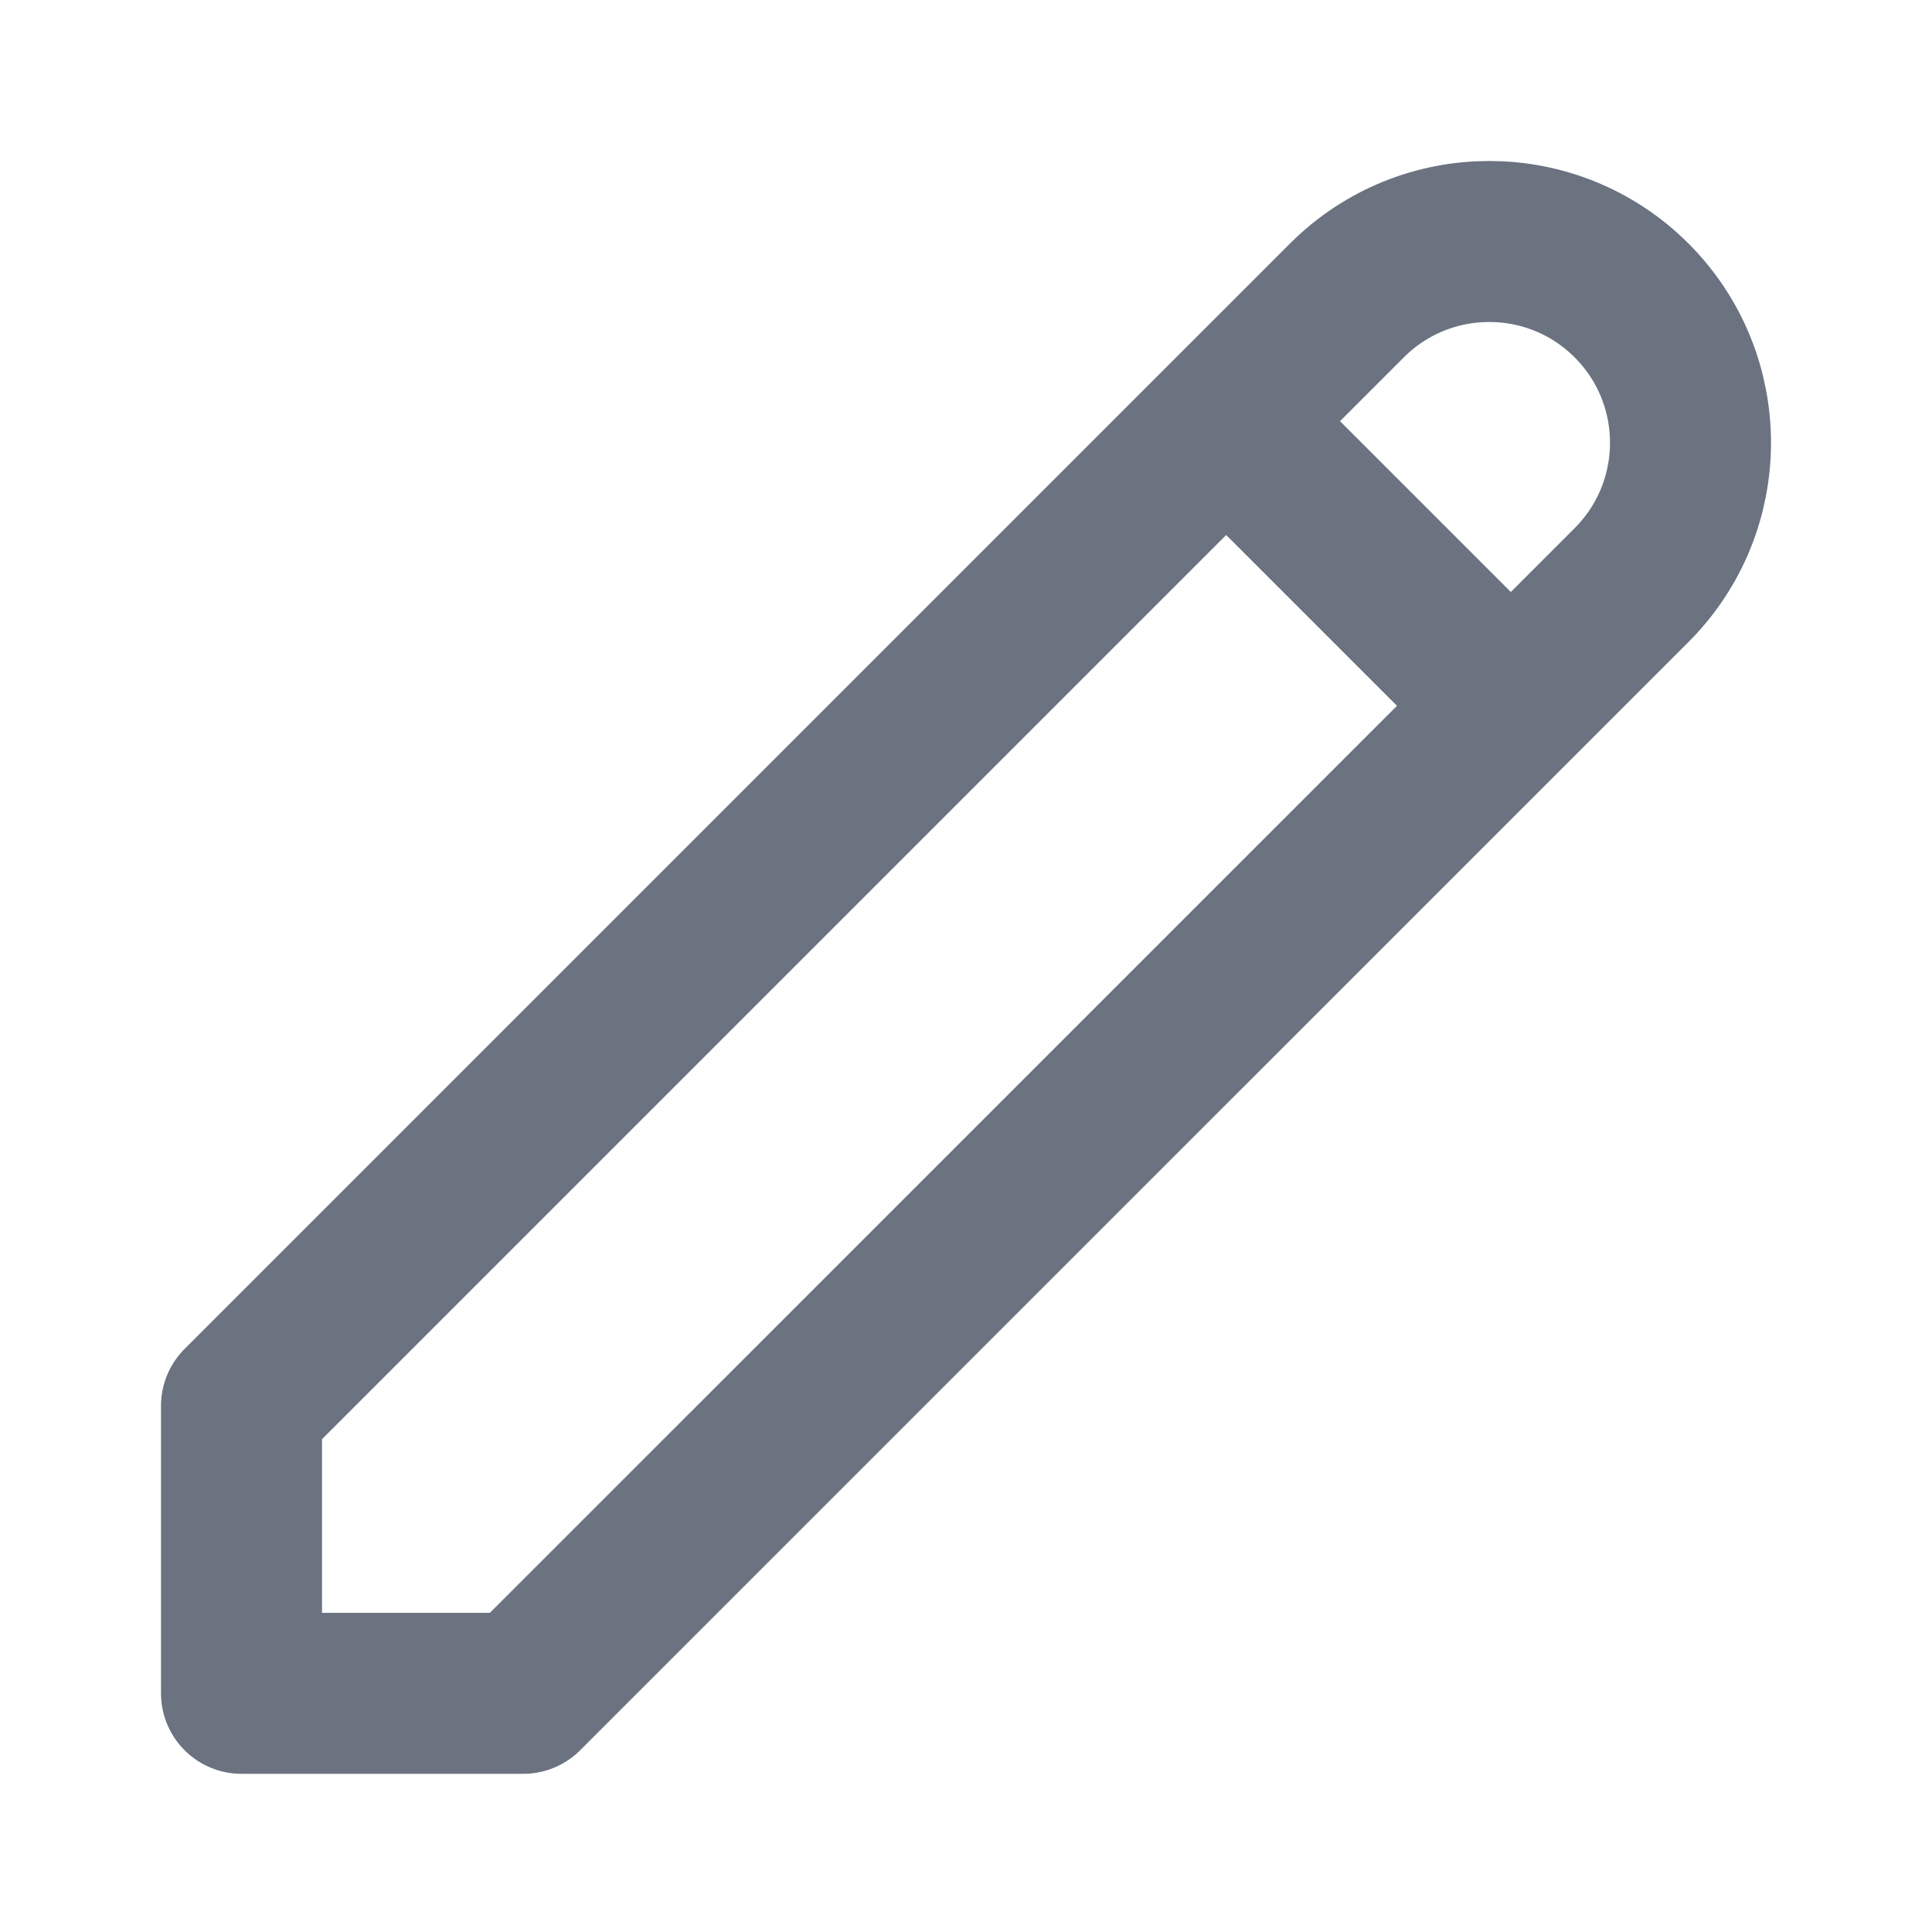
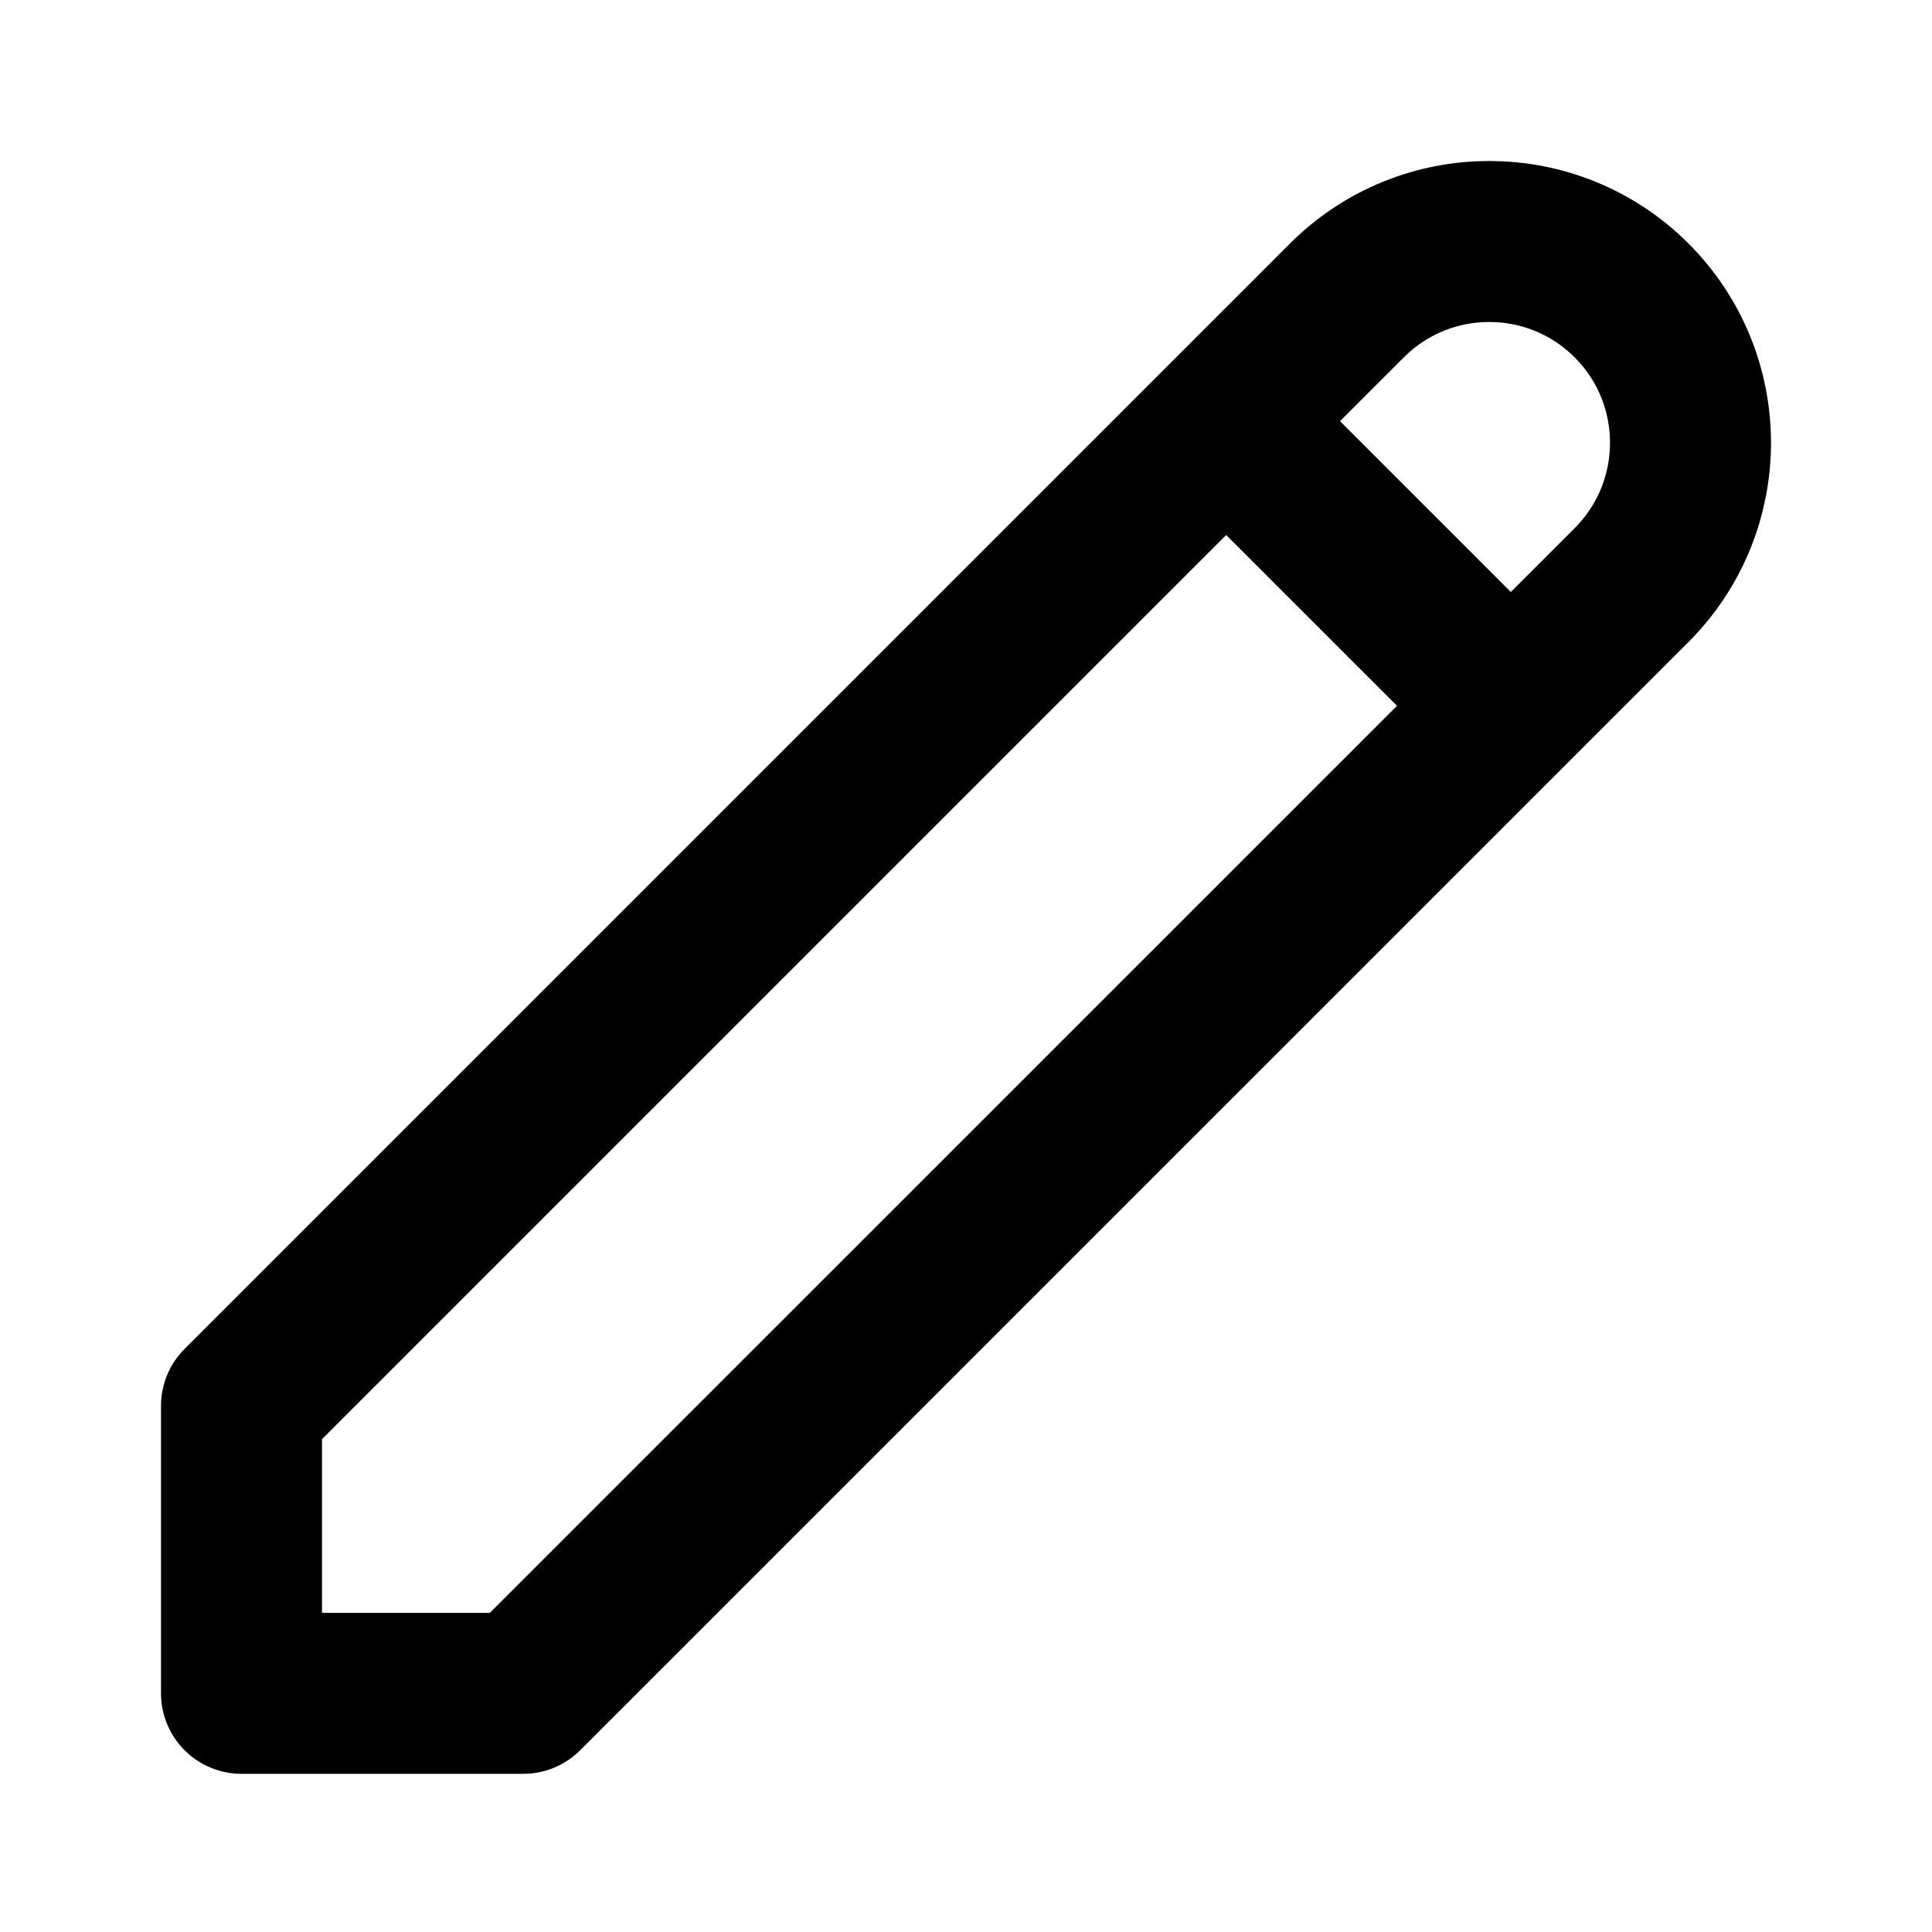
<svg xmlns="http://www.w3.org/2000/svg" width="15" height="15" viewBox="0 0 24 24" fill="none">
-   <path d="M15.232 5.232L18.768 8.768M16.732 3.732C17.709 2.756 19.291 2.756 20.268 3.732C21.244 4.709 21.244 6.291 20.268 7.268L6.5 21.035H3V17.464L16.732 3.732Z" stroke="#6B7280" stroke-width="2" stroke-linecap="round" stroke-linejoin="round" />
+   <path d="M15.232 5.232L18.768 8.768M16.732 3.732C17.709 2.756 19.291 2.756 20.268 3.732C21.244 4.709 21.244 6.291 20.268 7.268L6.5 21.035H3V17.464L16.732 3.732Z" stroke="currentColor" stroke-width="2" stroke-linecap="round" stroke-linejoin="round" />
</svg>
